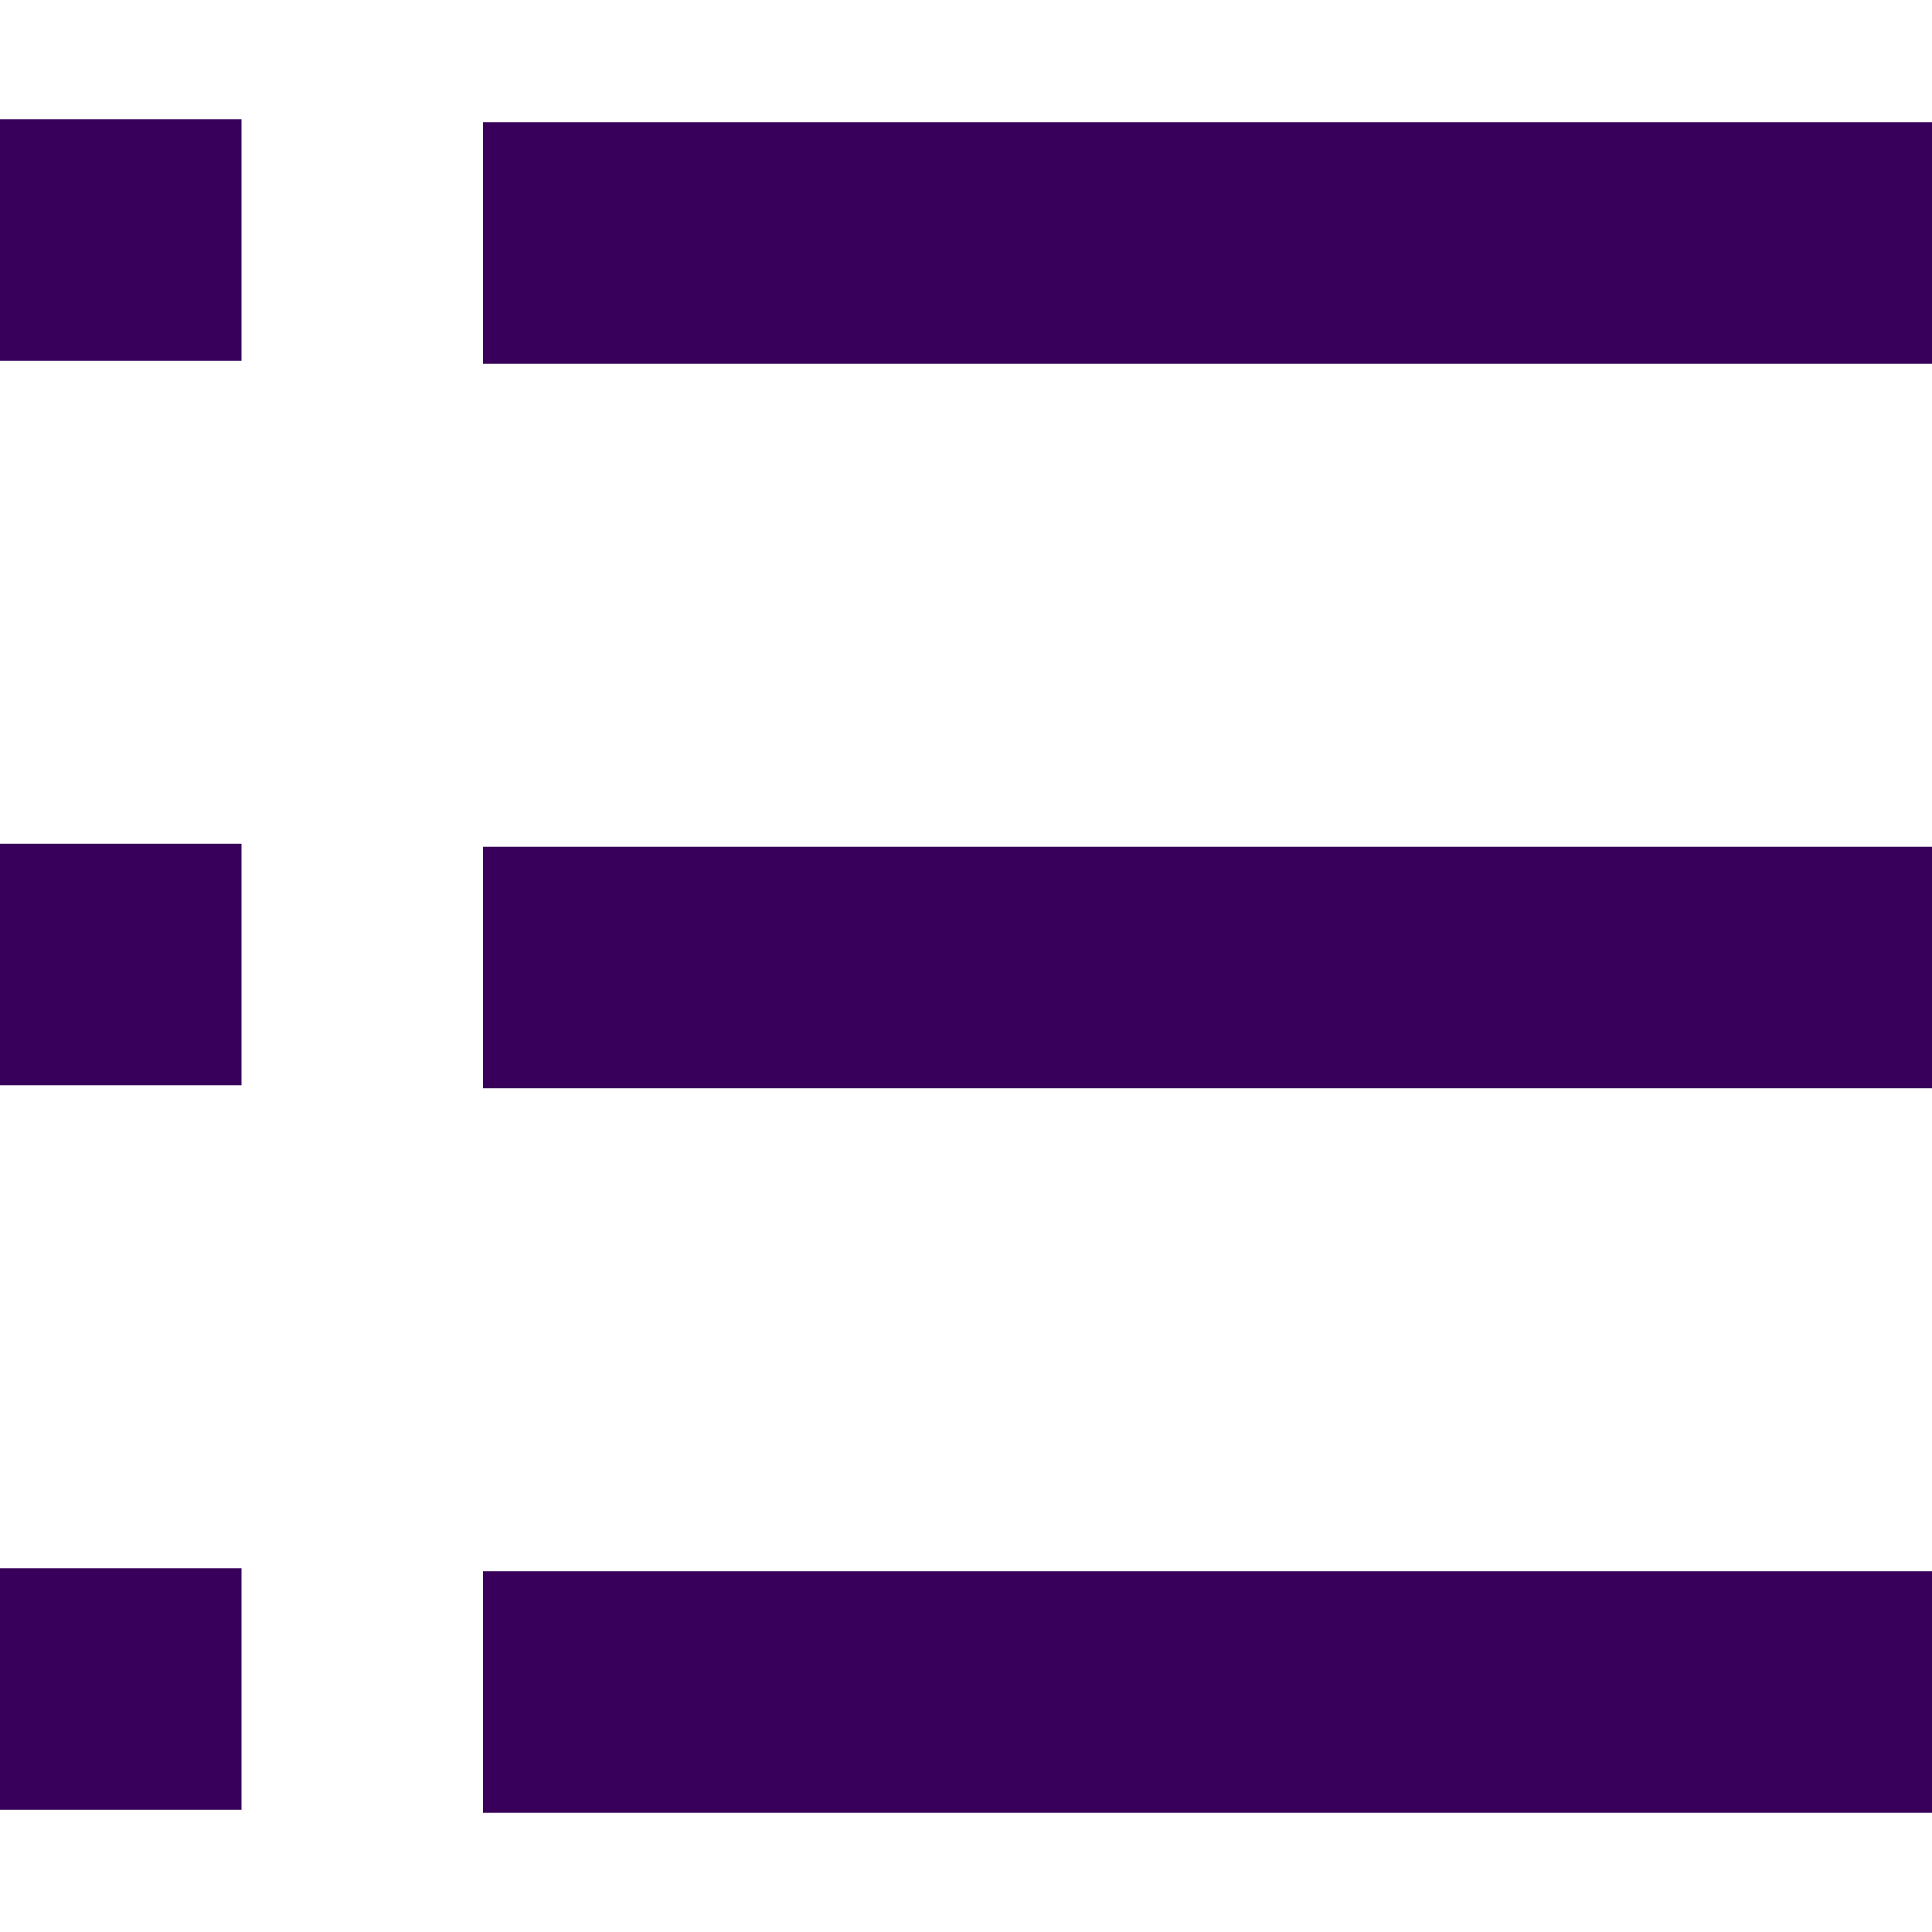
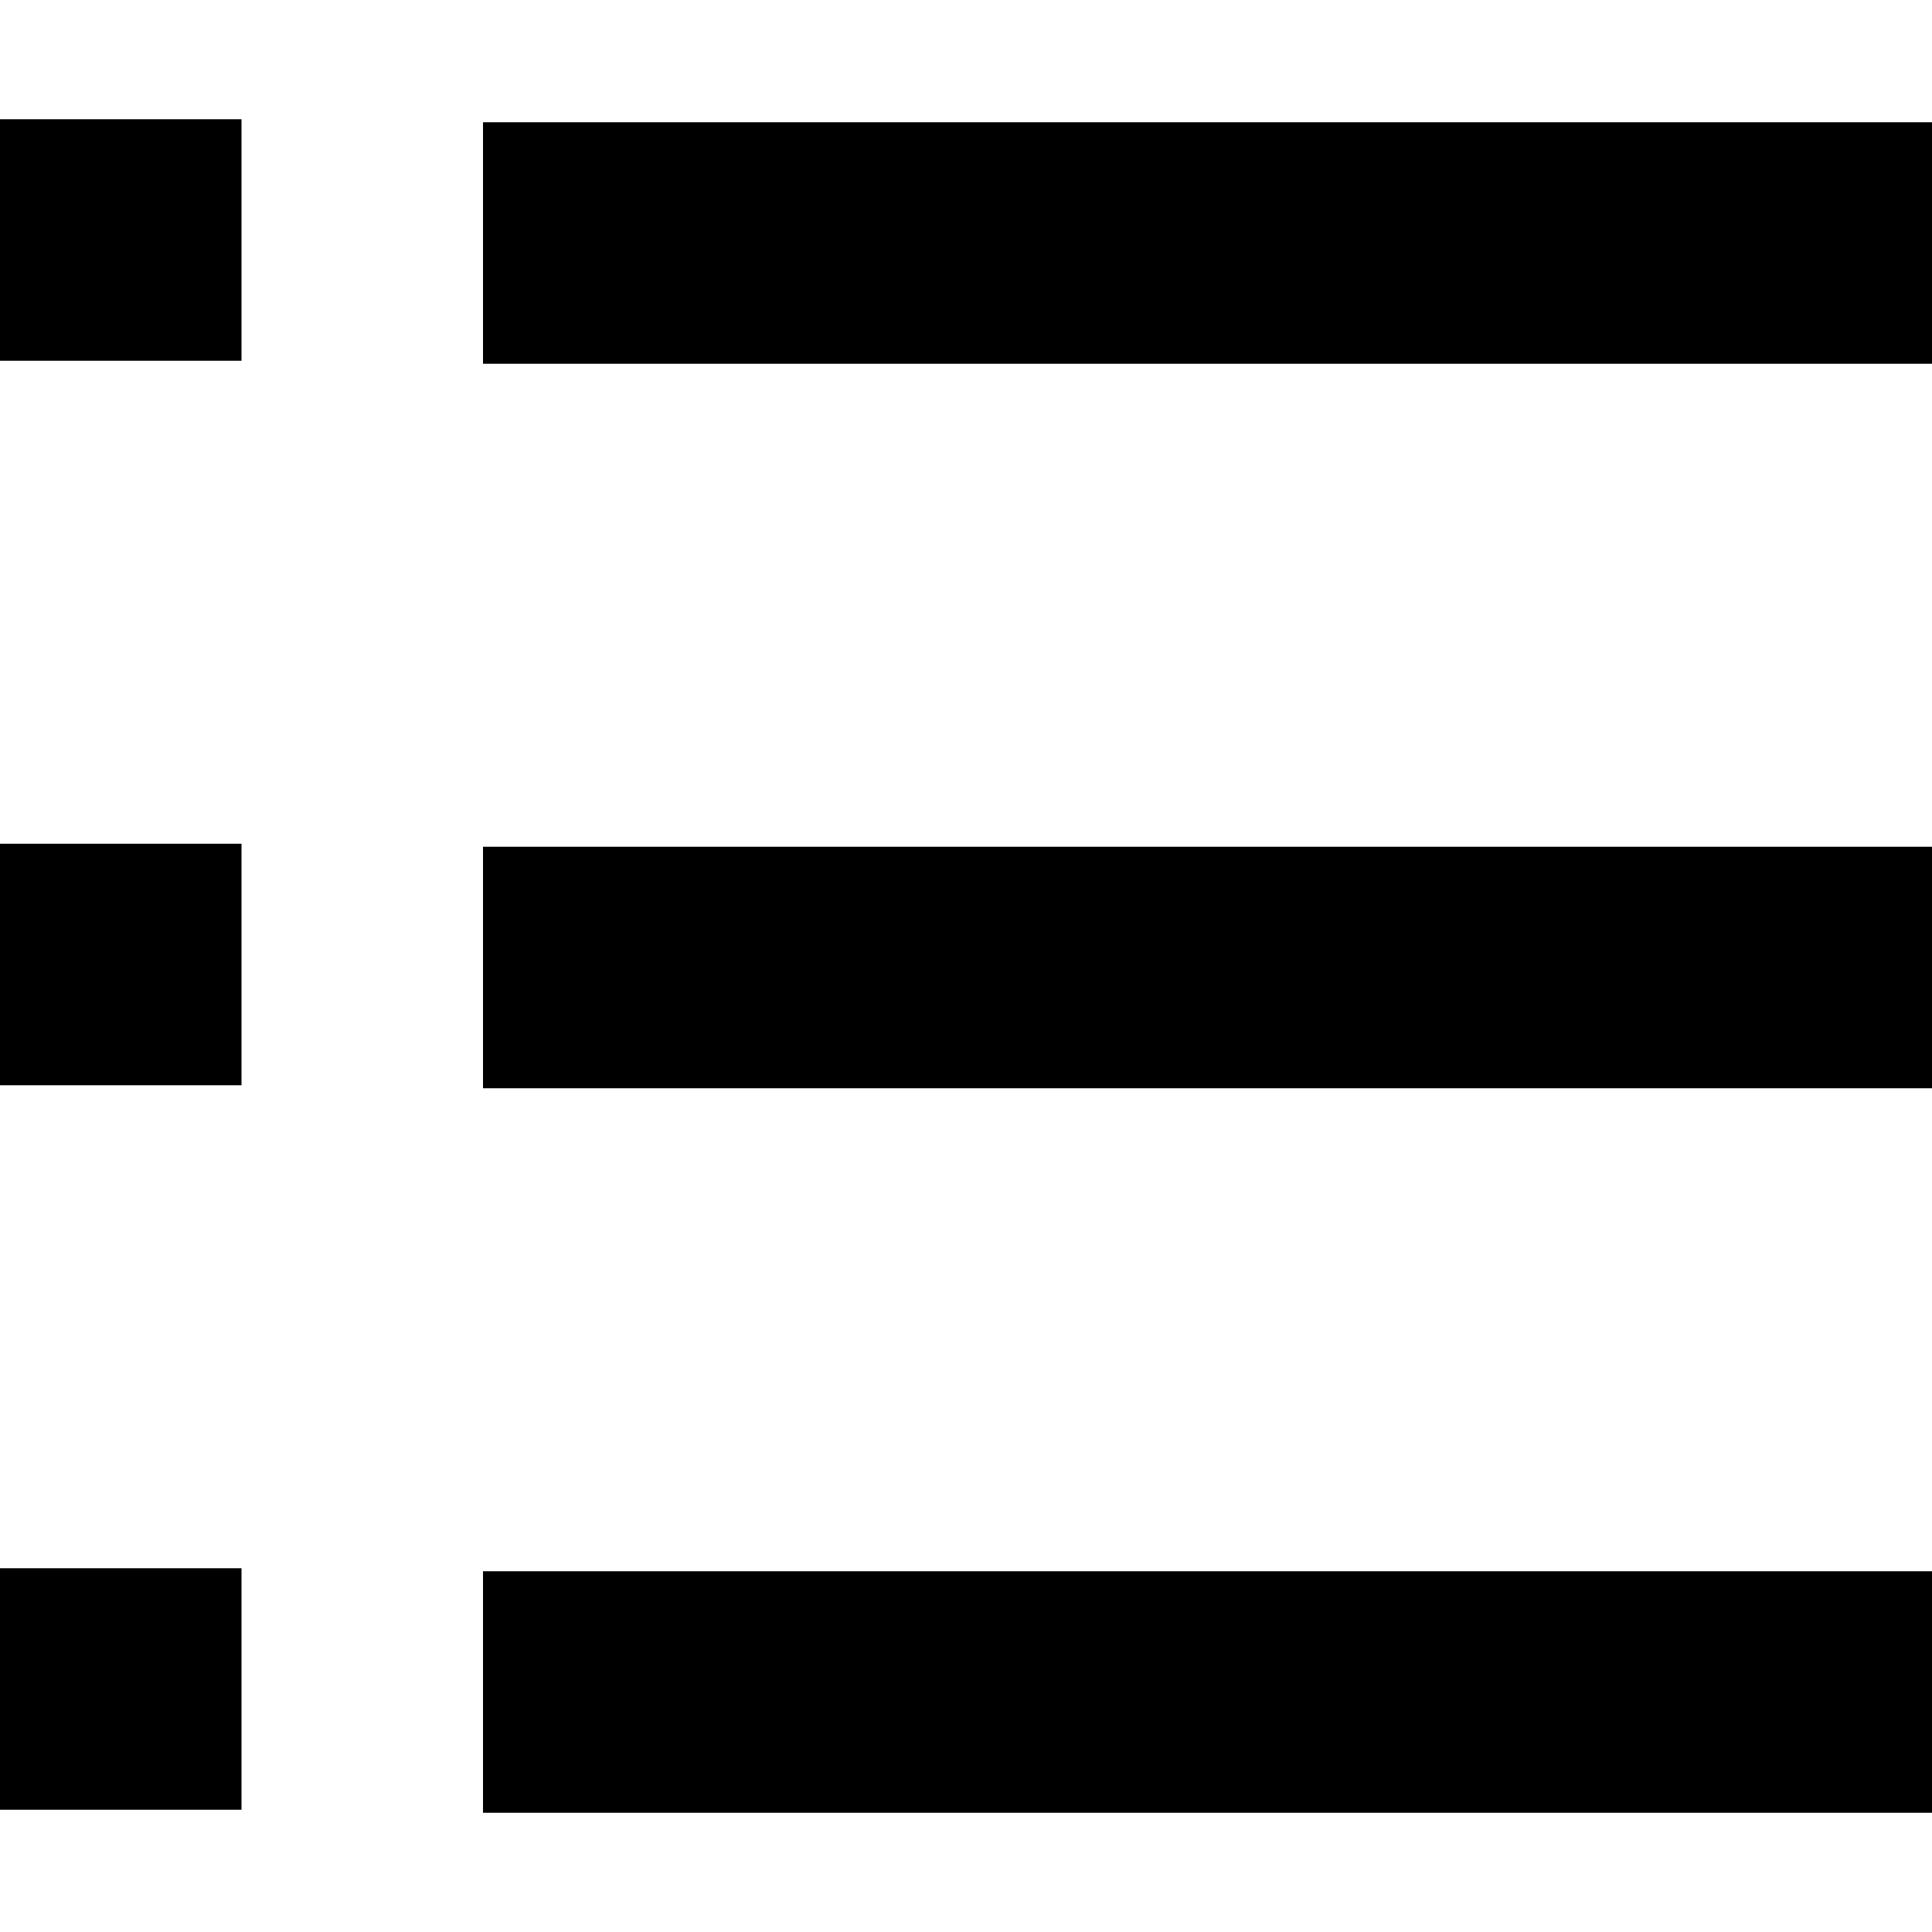
- <svg xmlns="http://www.w3.org/2000/svg" version="1.1" id="Capa_1" x="0px" y="0px" viewBox="0 0 341.333 341.333" style="enable-background:new 0 0 341.333 341.333;" xml:space="preserve" fill="#38005a">
+ <svg xmlns="http://www.w3.org/2000/svg" version="1.1" id="Capa_1" x="0px" y="0px" viewBox="0 0 341.333 341.333" style="enable-background:new 0 0 341.333 341.333;" xml:space="preserve" fill="#000">
  <g>
    <g>
      <rect x="85.333" y="149.6" width="256" height="42.667" />
    </g>
  </g>
  <g>
    <g>
      <rect y="149.067" width="42.667" height="42.667" />
    </g>
  </g>
  <g>
    <g>
      <rect x="85.333" y="277.6" width="256" height="42.667" />
    </g>
  </g>
  <g>
    <g>
      <rect y="277.067" width="42.667" height="42.667" />
    </g>
  </g>
  <g>
    <g>
      <rect x="85.333" y="21.6" width="256" height="42.667" />
    </g>
  </g>
  <g>
    <g>
      <rect y="21.067" width="42.667" height="42.667" />
    </g>
  </g>
  <g>
</g>
  <g>
</g>
  <g>
</g>
  <g>
</g>
  <g>
</g>
  <g>
</g>
  <g>
</g>
  <g>
</g>
  <g>
</g>
  <g>
</g>
  <g>
</g>
  <g>
</g>
  <g>
</g>
  <g>
</g>
  <g>
</g>
</svg>
